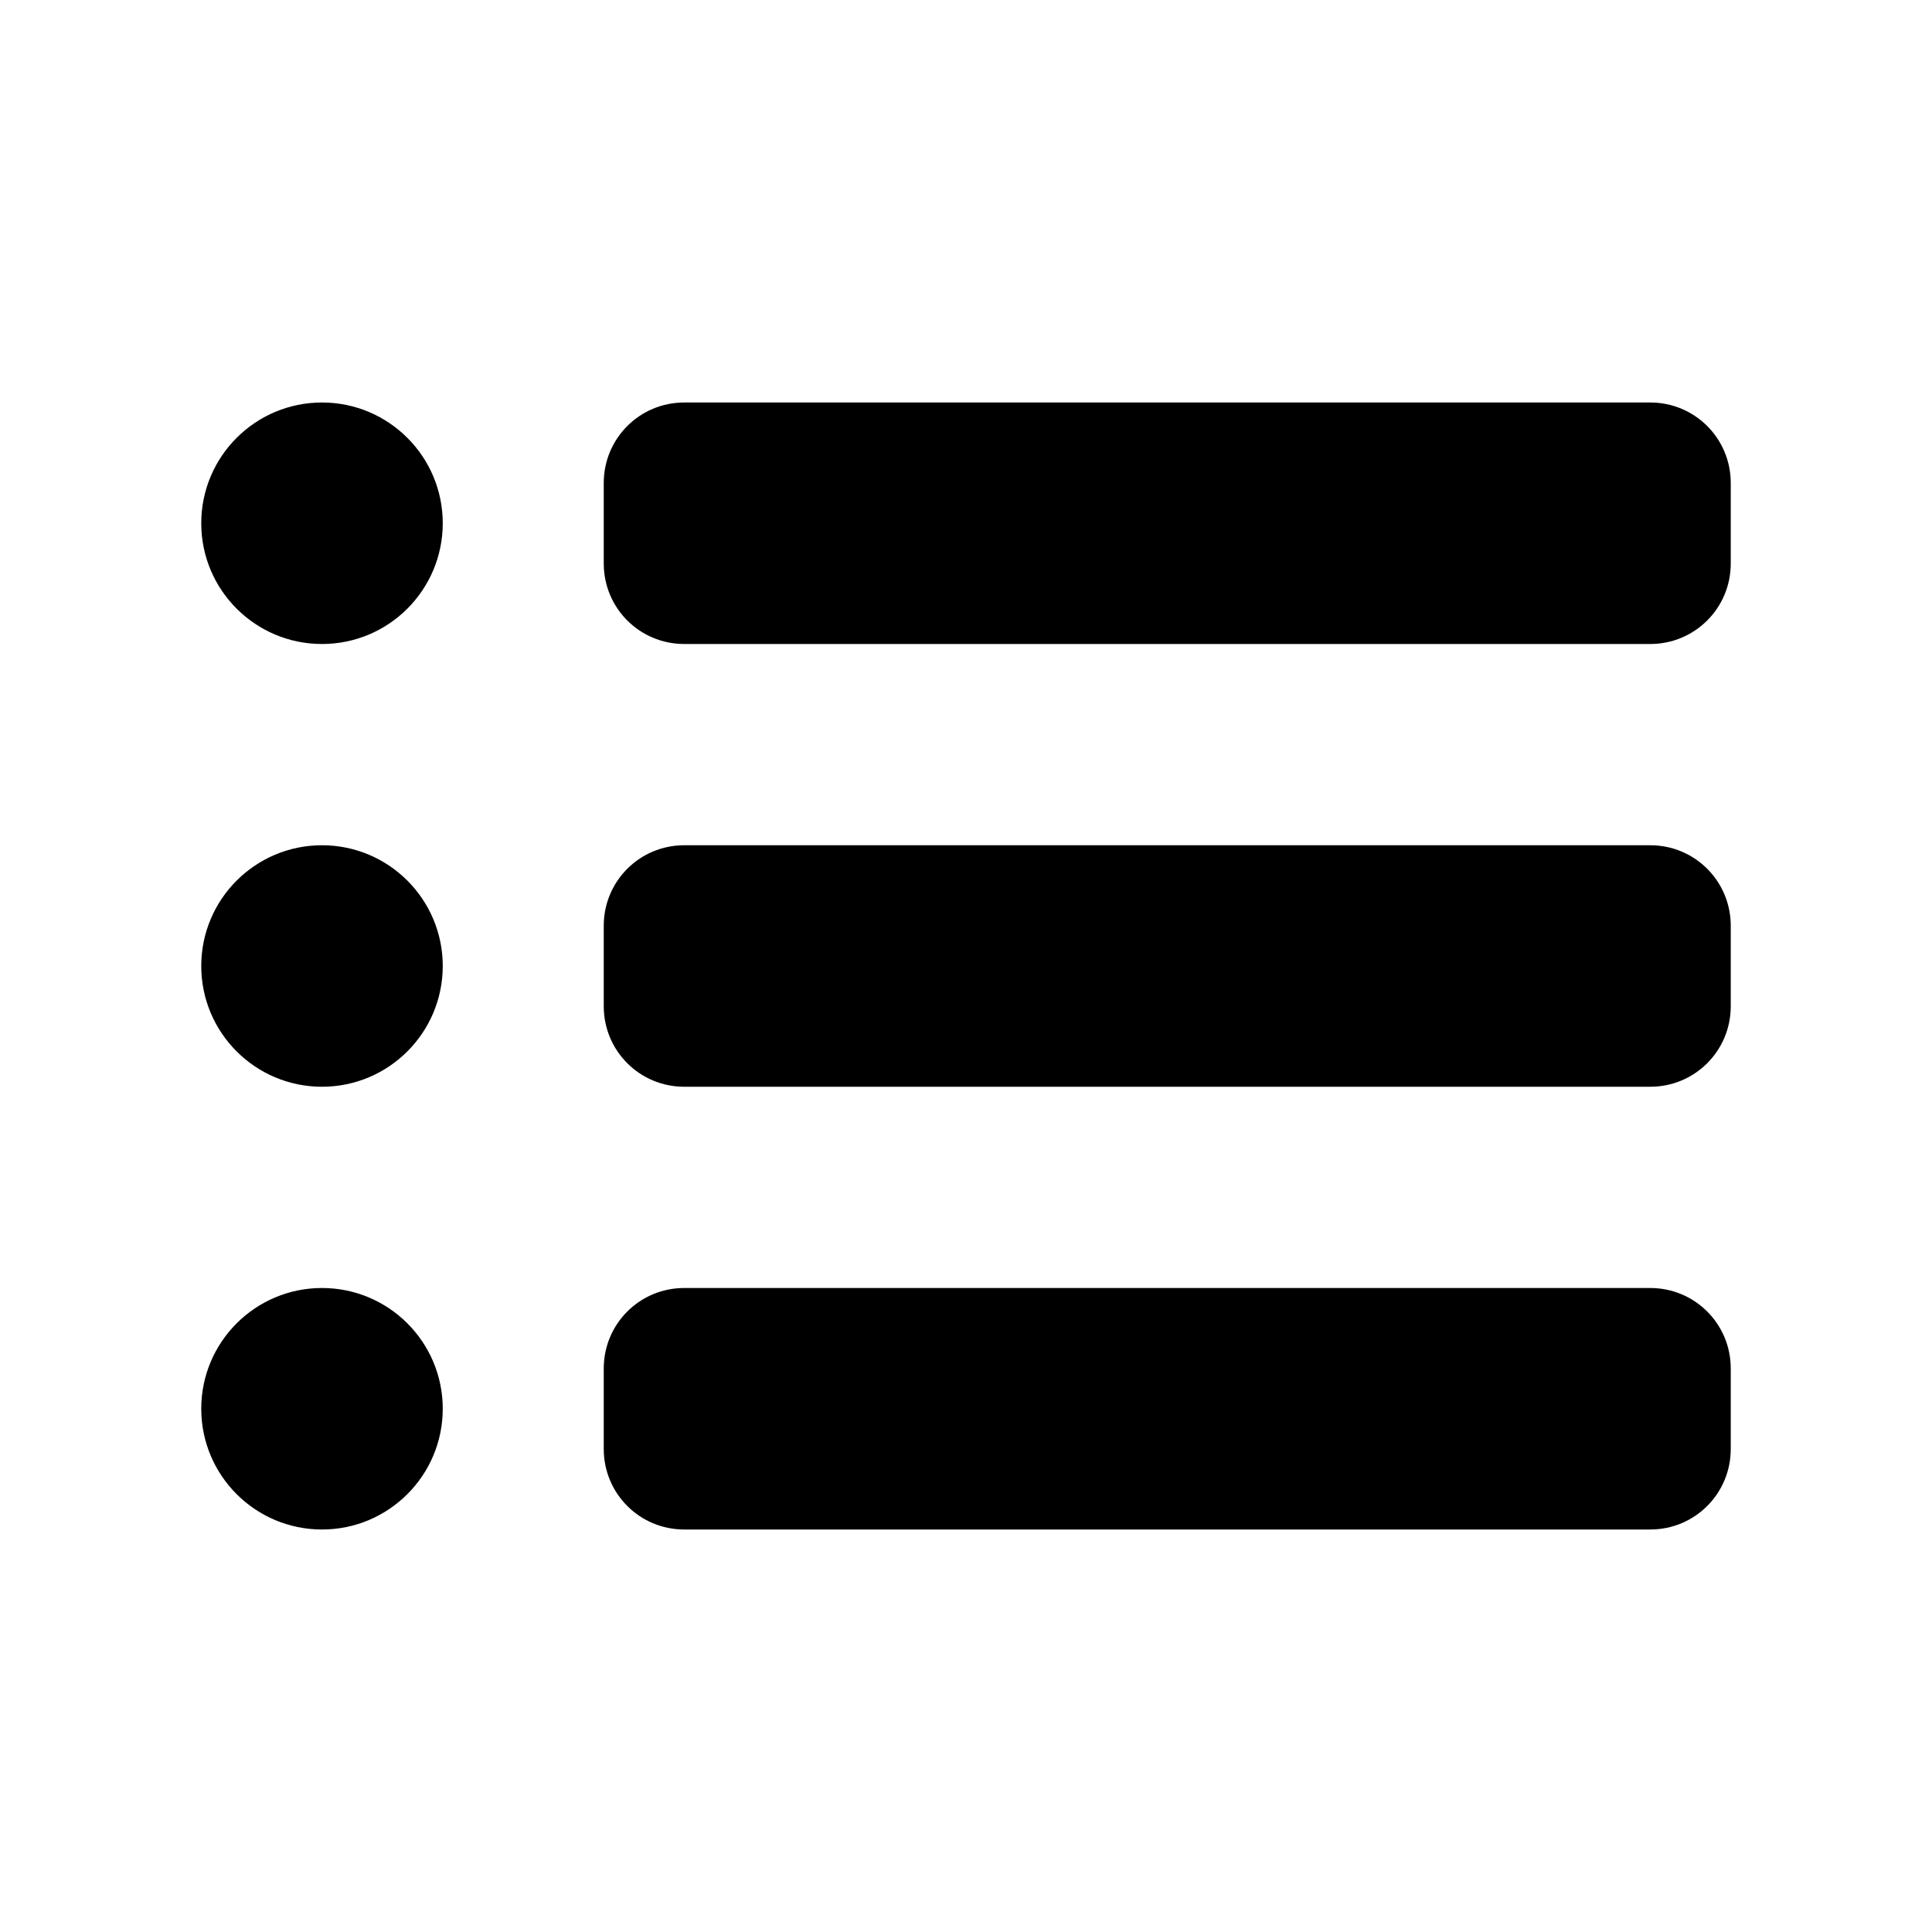
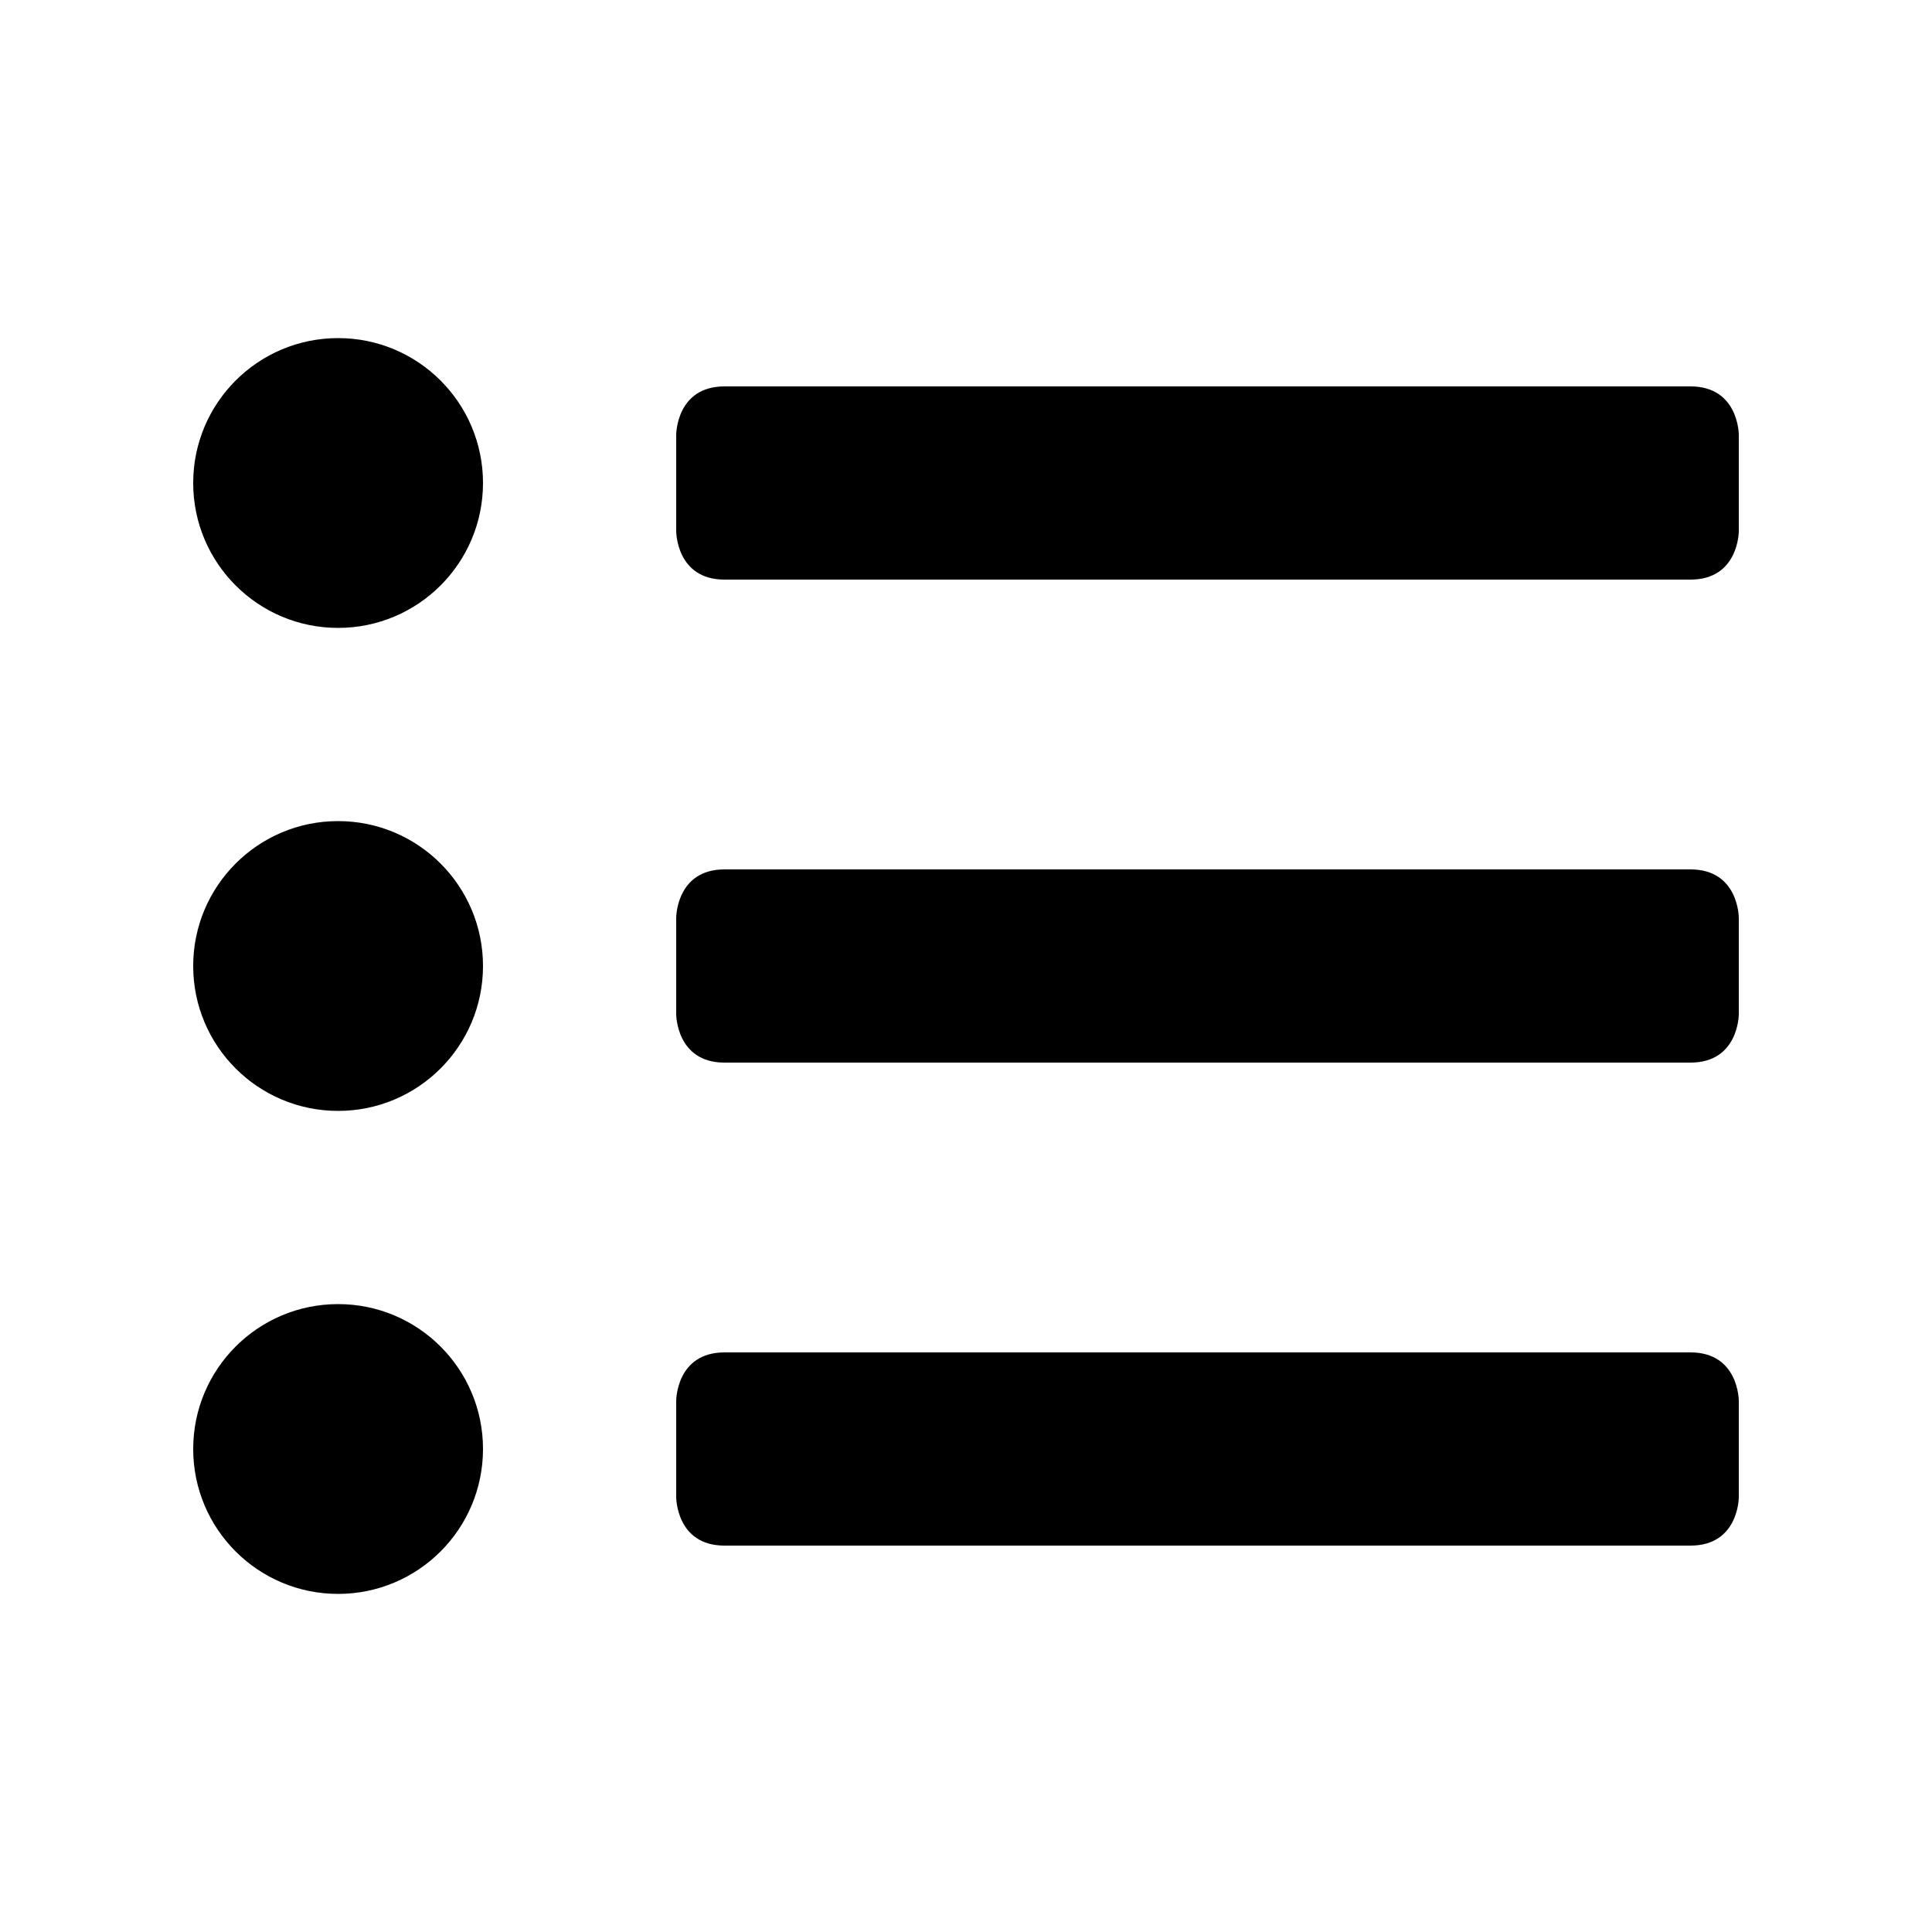
- <svg xmlns="http://www.w3.org/2000/svg" height="48" width="48" version="1.1" viewBox="0 0 48 48">
-   <path style="fill:#000000" d="m8 10a3 3 0 0 0 -3 3 3 3 0 0 0 3 3 3 3 0 0 0 3 -3 3 3 0 0 0 -3 -3zm9 0c-1.108 0-2 0.892-2 2v2c0 1.108 0.892 2 2 2h24c1.108 0 2-0.892 2-2v-2c0-1.108-0.892-2-2-2h-24zm-9 11a3 3 0 0 0 -3 3 3 3 0 0 0 3 3 3 3 0 0 0 3 -3 3 3 0 0 0 -3 -3zm9 0c-1.108 0-2 0.892-2 2v2c0 1.108 0.892 2 2 2h24c1.108 0 2-0.892 2-2v-2c0-1.108-0.892-2-2-2h-24zm-9 11a3 3 0 0 0 -3 3 3 3 0 0 0 3 3 3 3 0 0 0 3 -3 3 3 0 0 0 -3 -3zm9 0c-1.108 0-2 0.892-2 2v2c0 1.108 0.892 2 2 2h24c1.108 0 2-0.892 2-2v-2c0-1.108-0.892-2-2-2h-24z" />
+ <svg xmlns="http://www.w3.org/2000/svg" width="50" height="50" version="1.1" viewBox="0 0 50 50">
+   <path d="m8.75 8.75a3.75 3.75 0 0 0 -3.75 3.75 3.75 3.75 0 0 0 3.75 3.75 3.75 3.75 0 0 0 3.75 -3.75 3.75 3.75 0 0 0 -3.75 -3.75zm10 1.25c-1.25 0-1.25 1.25-1.25 1.25v2.5s0 1.25 1.25 1.25h25c1.25 0 1.25-1.25 1.25-1.25v-2.5s0-1.25-1.25-1.25zm-10 11.25a3.75 3.75 0 0 0 -3.75 3.75 3.75 3.75 0 0 0 3.75 3.75 3.75 3.75 0 0 0 3.75 -3.75 3.75 3.75 0 0 0 -3.75 -3.75zm10 1.25c-1.25 0-1.25 1.25-1.25 1.25v2.5s0 1.25 1.25 1.25h25c1.25 0 1.25-1.25 1.25-1.25v-2.5s0-1.25-1.25-1.25zm-10 11.25a3.75 3.75 0 0 0 -3.75 3.75 3.75 3.75 0 0 0 3.75 3.75 3.75 3.75 0 0 0 3.75 -3.75 3.75 3.75 0 0 0 -3.75 -3.75zm10 1.25c-1.25 0-1.25 1.25-1.25 1.25v2.5s0 1.25 1.25 1.25h25c1.25 0 1.25-1.25 1.25-1.25v-2.5s0-1.25-1.25-1.25z" />
</svg>
